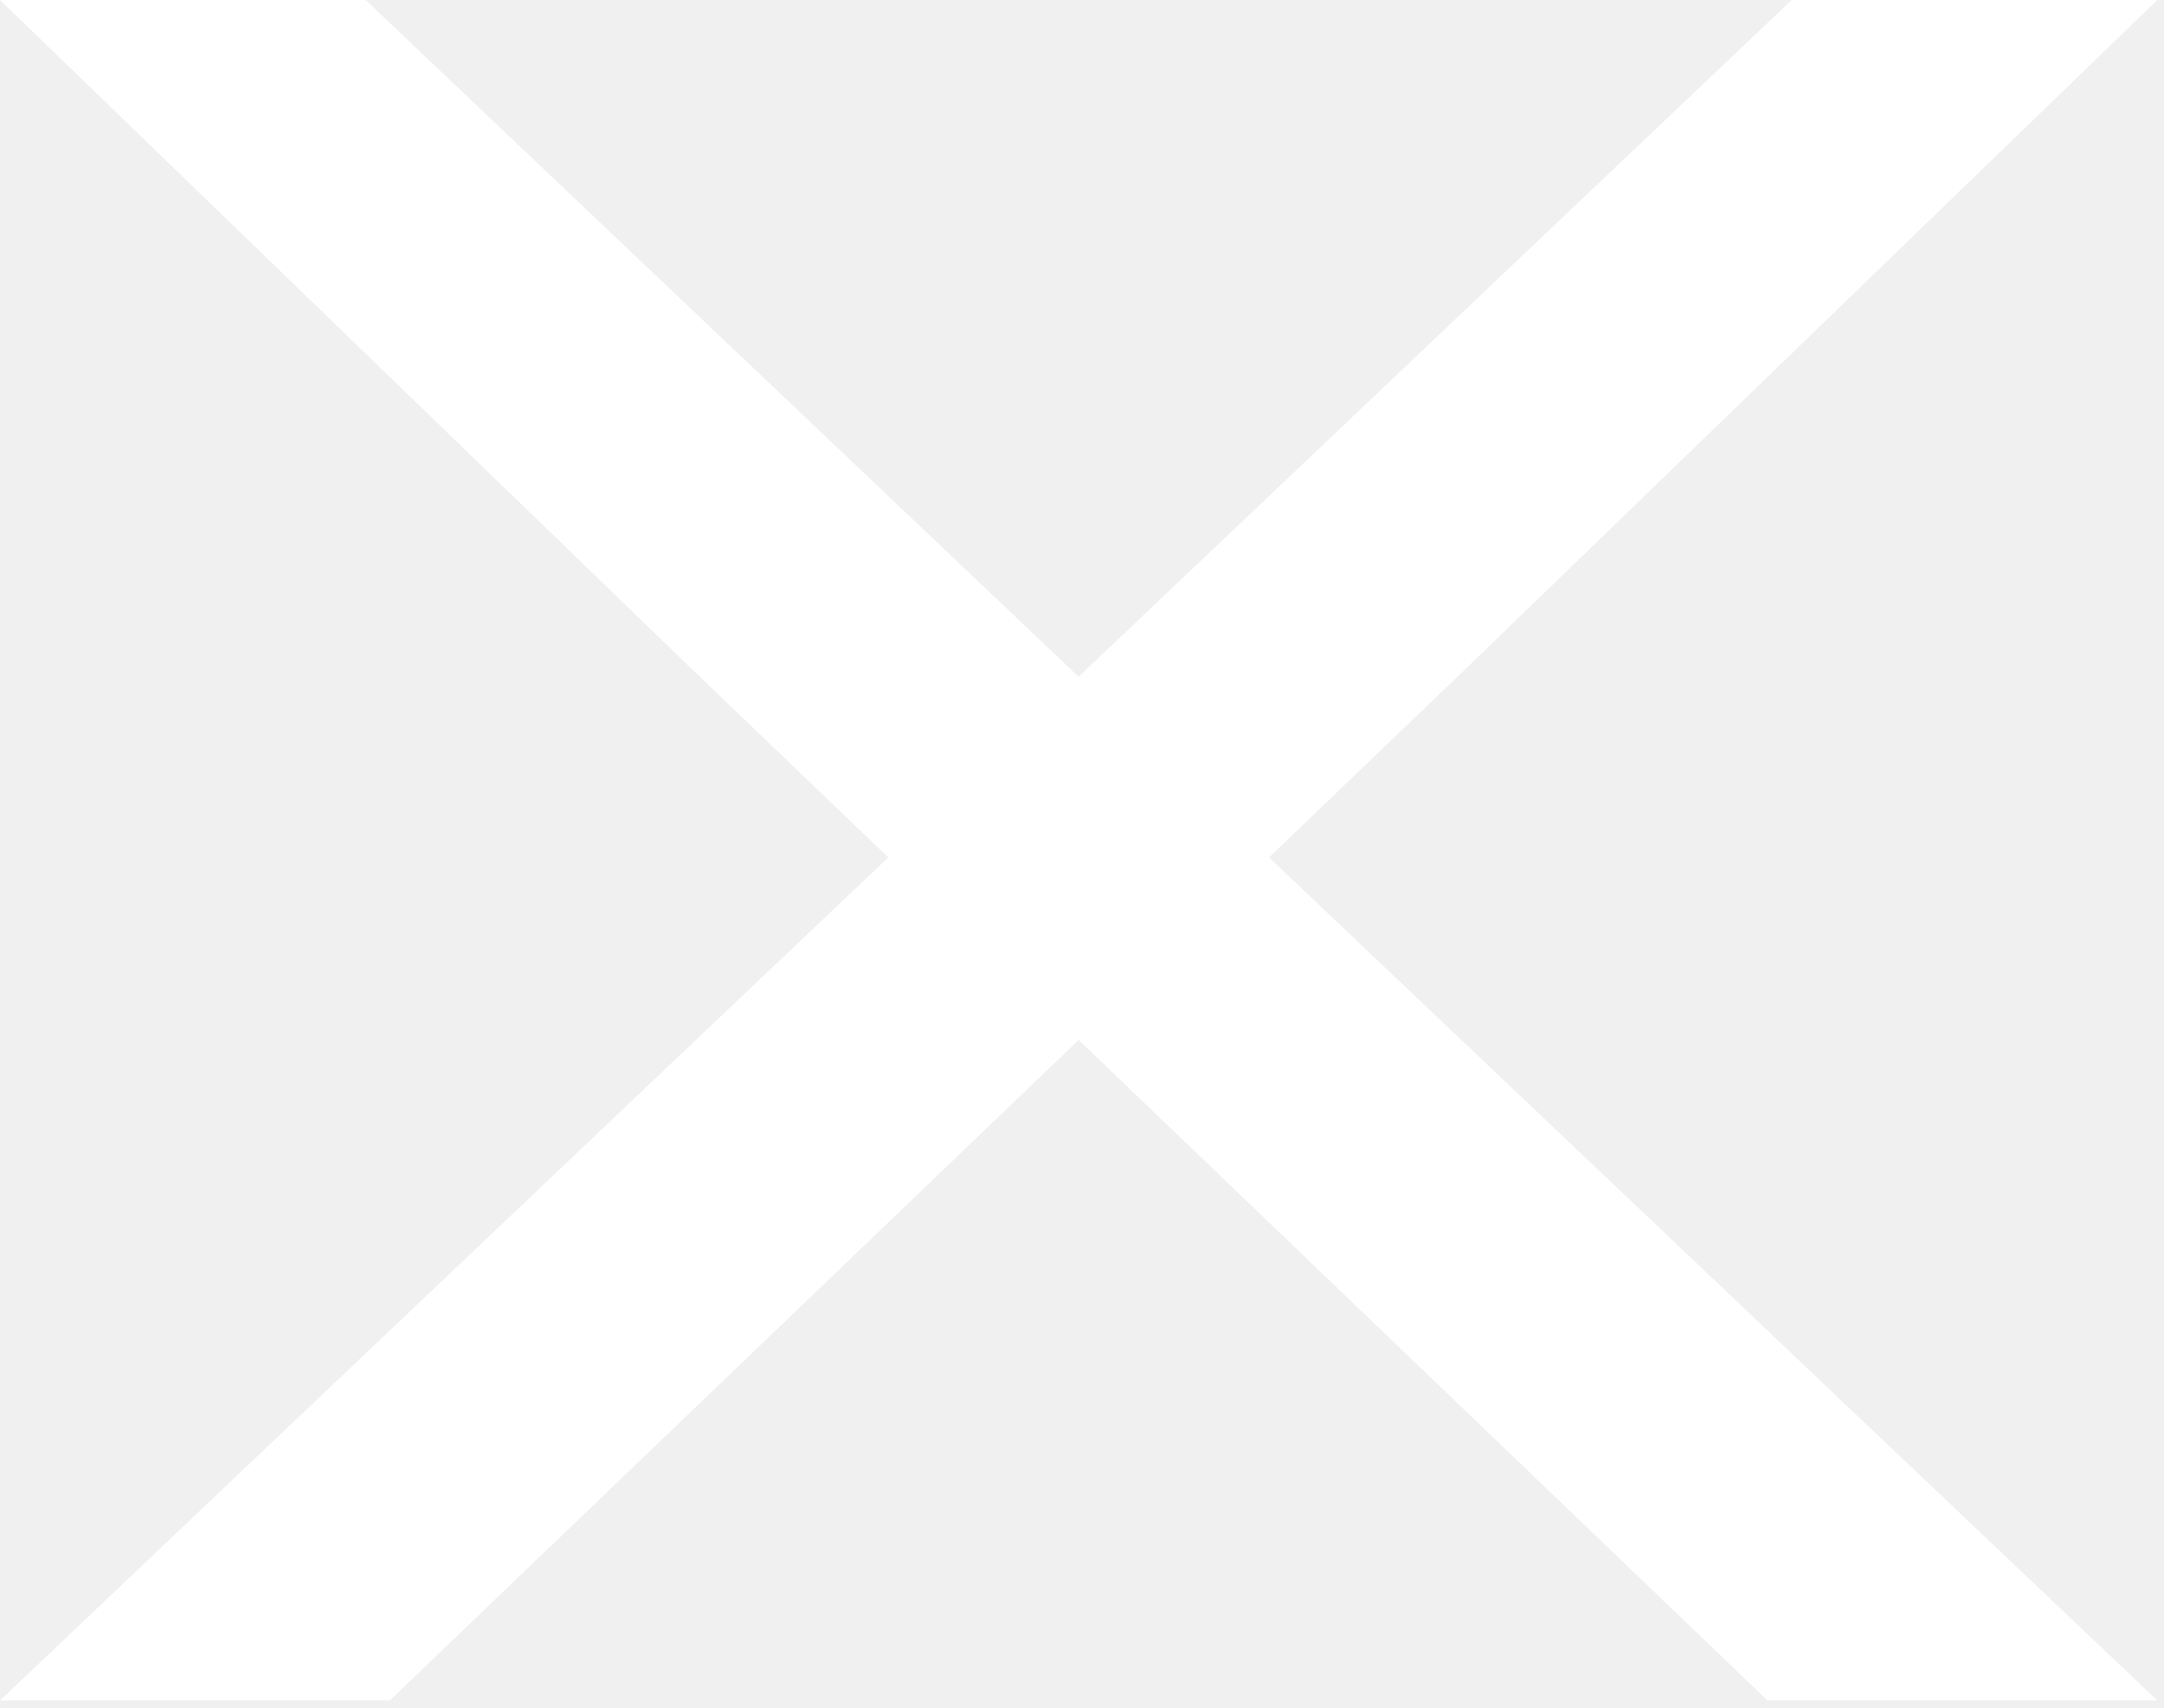
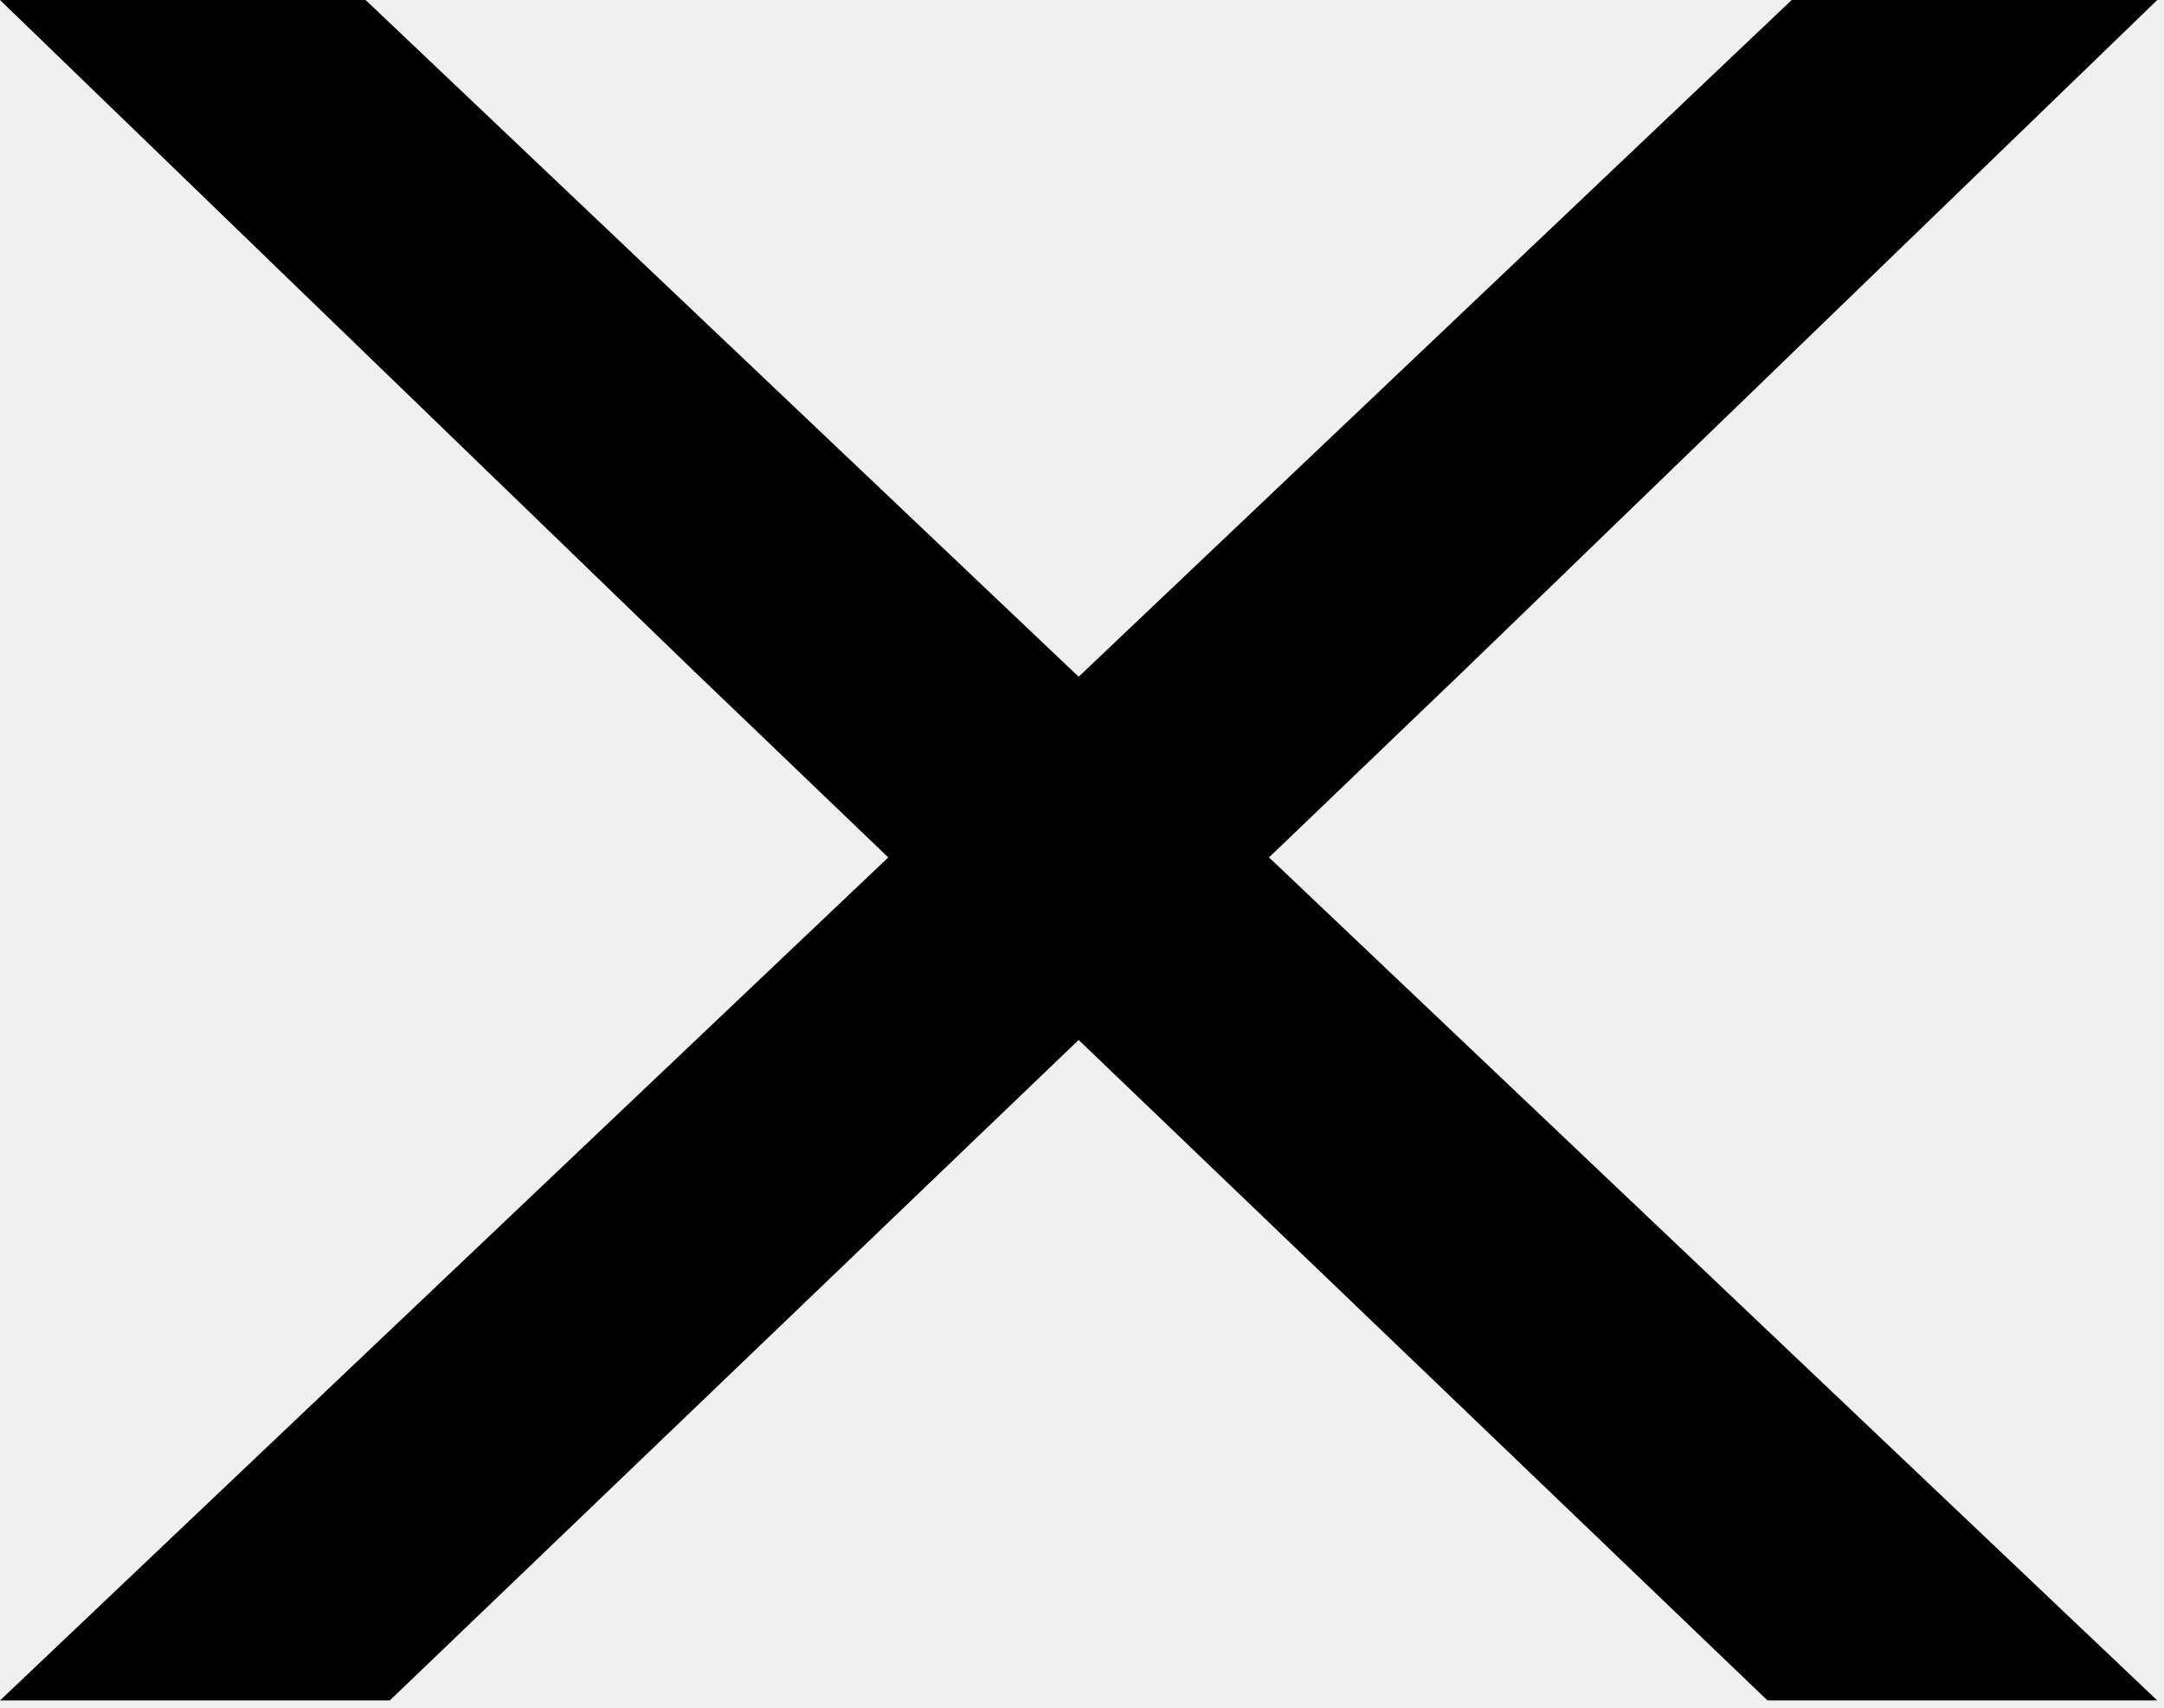
<svg xmlns="http://www.w3.org/2000/svg" version="1.2" viewBox="0 0 161 127" width="161" height="127">
  <style>
- 		.s0 { fill: #ffffff } 
+ 		.s0 { fill: #000000 } 
	</style>
  <path id="Layer" class="s0" d="m131.5 126.5l-80-76.7-51.5-49.8h27.2l133.3 126.5z" />
  <path id="Layer" class="s0" d="m29 126.5l80-76.7 51.5-49.8h-27.2l-133.3 126.5z" />
</svg>
